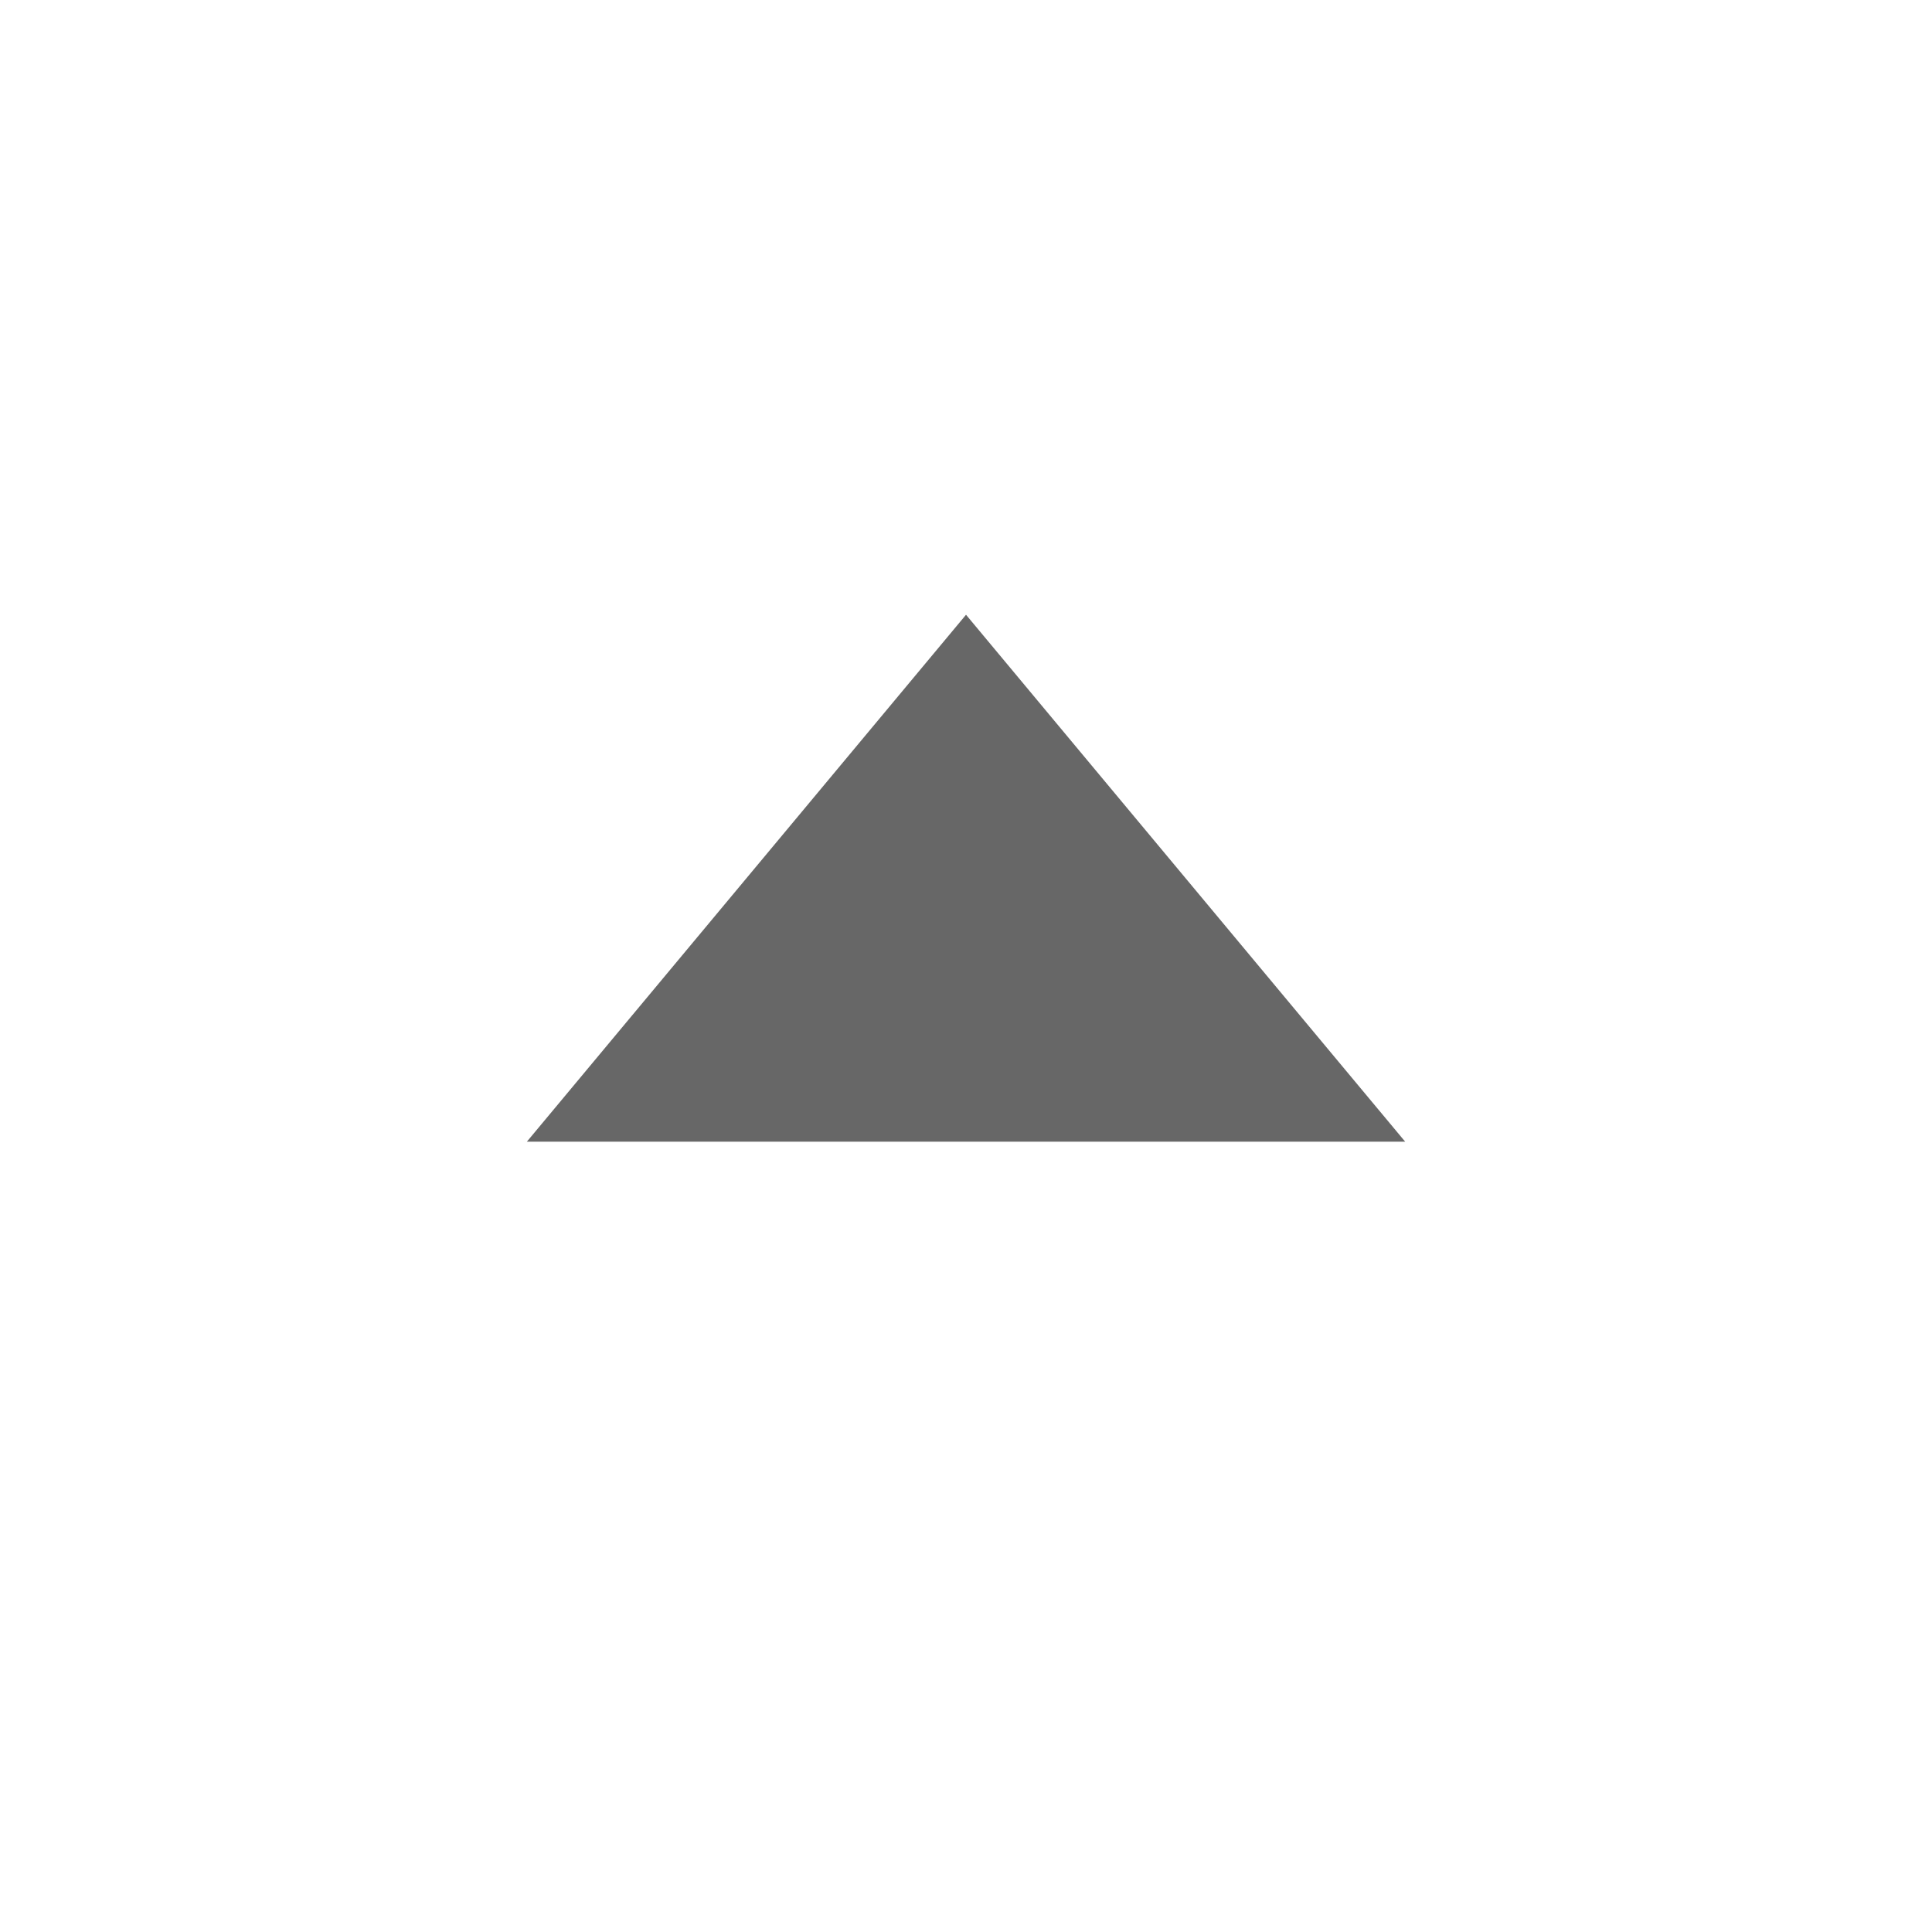
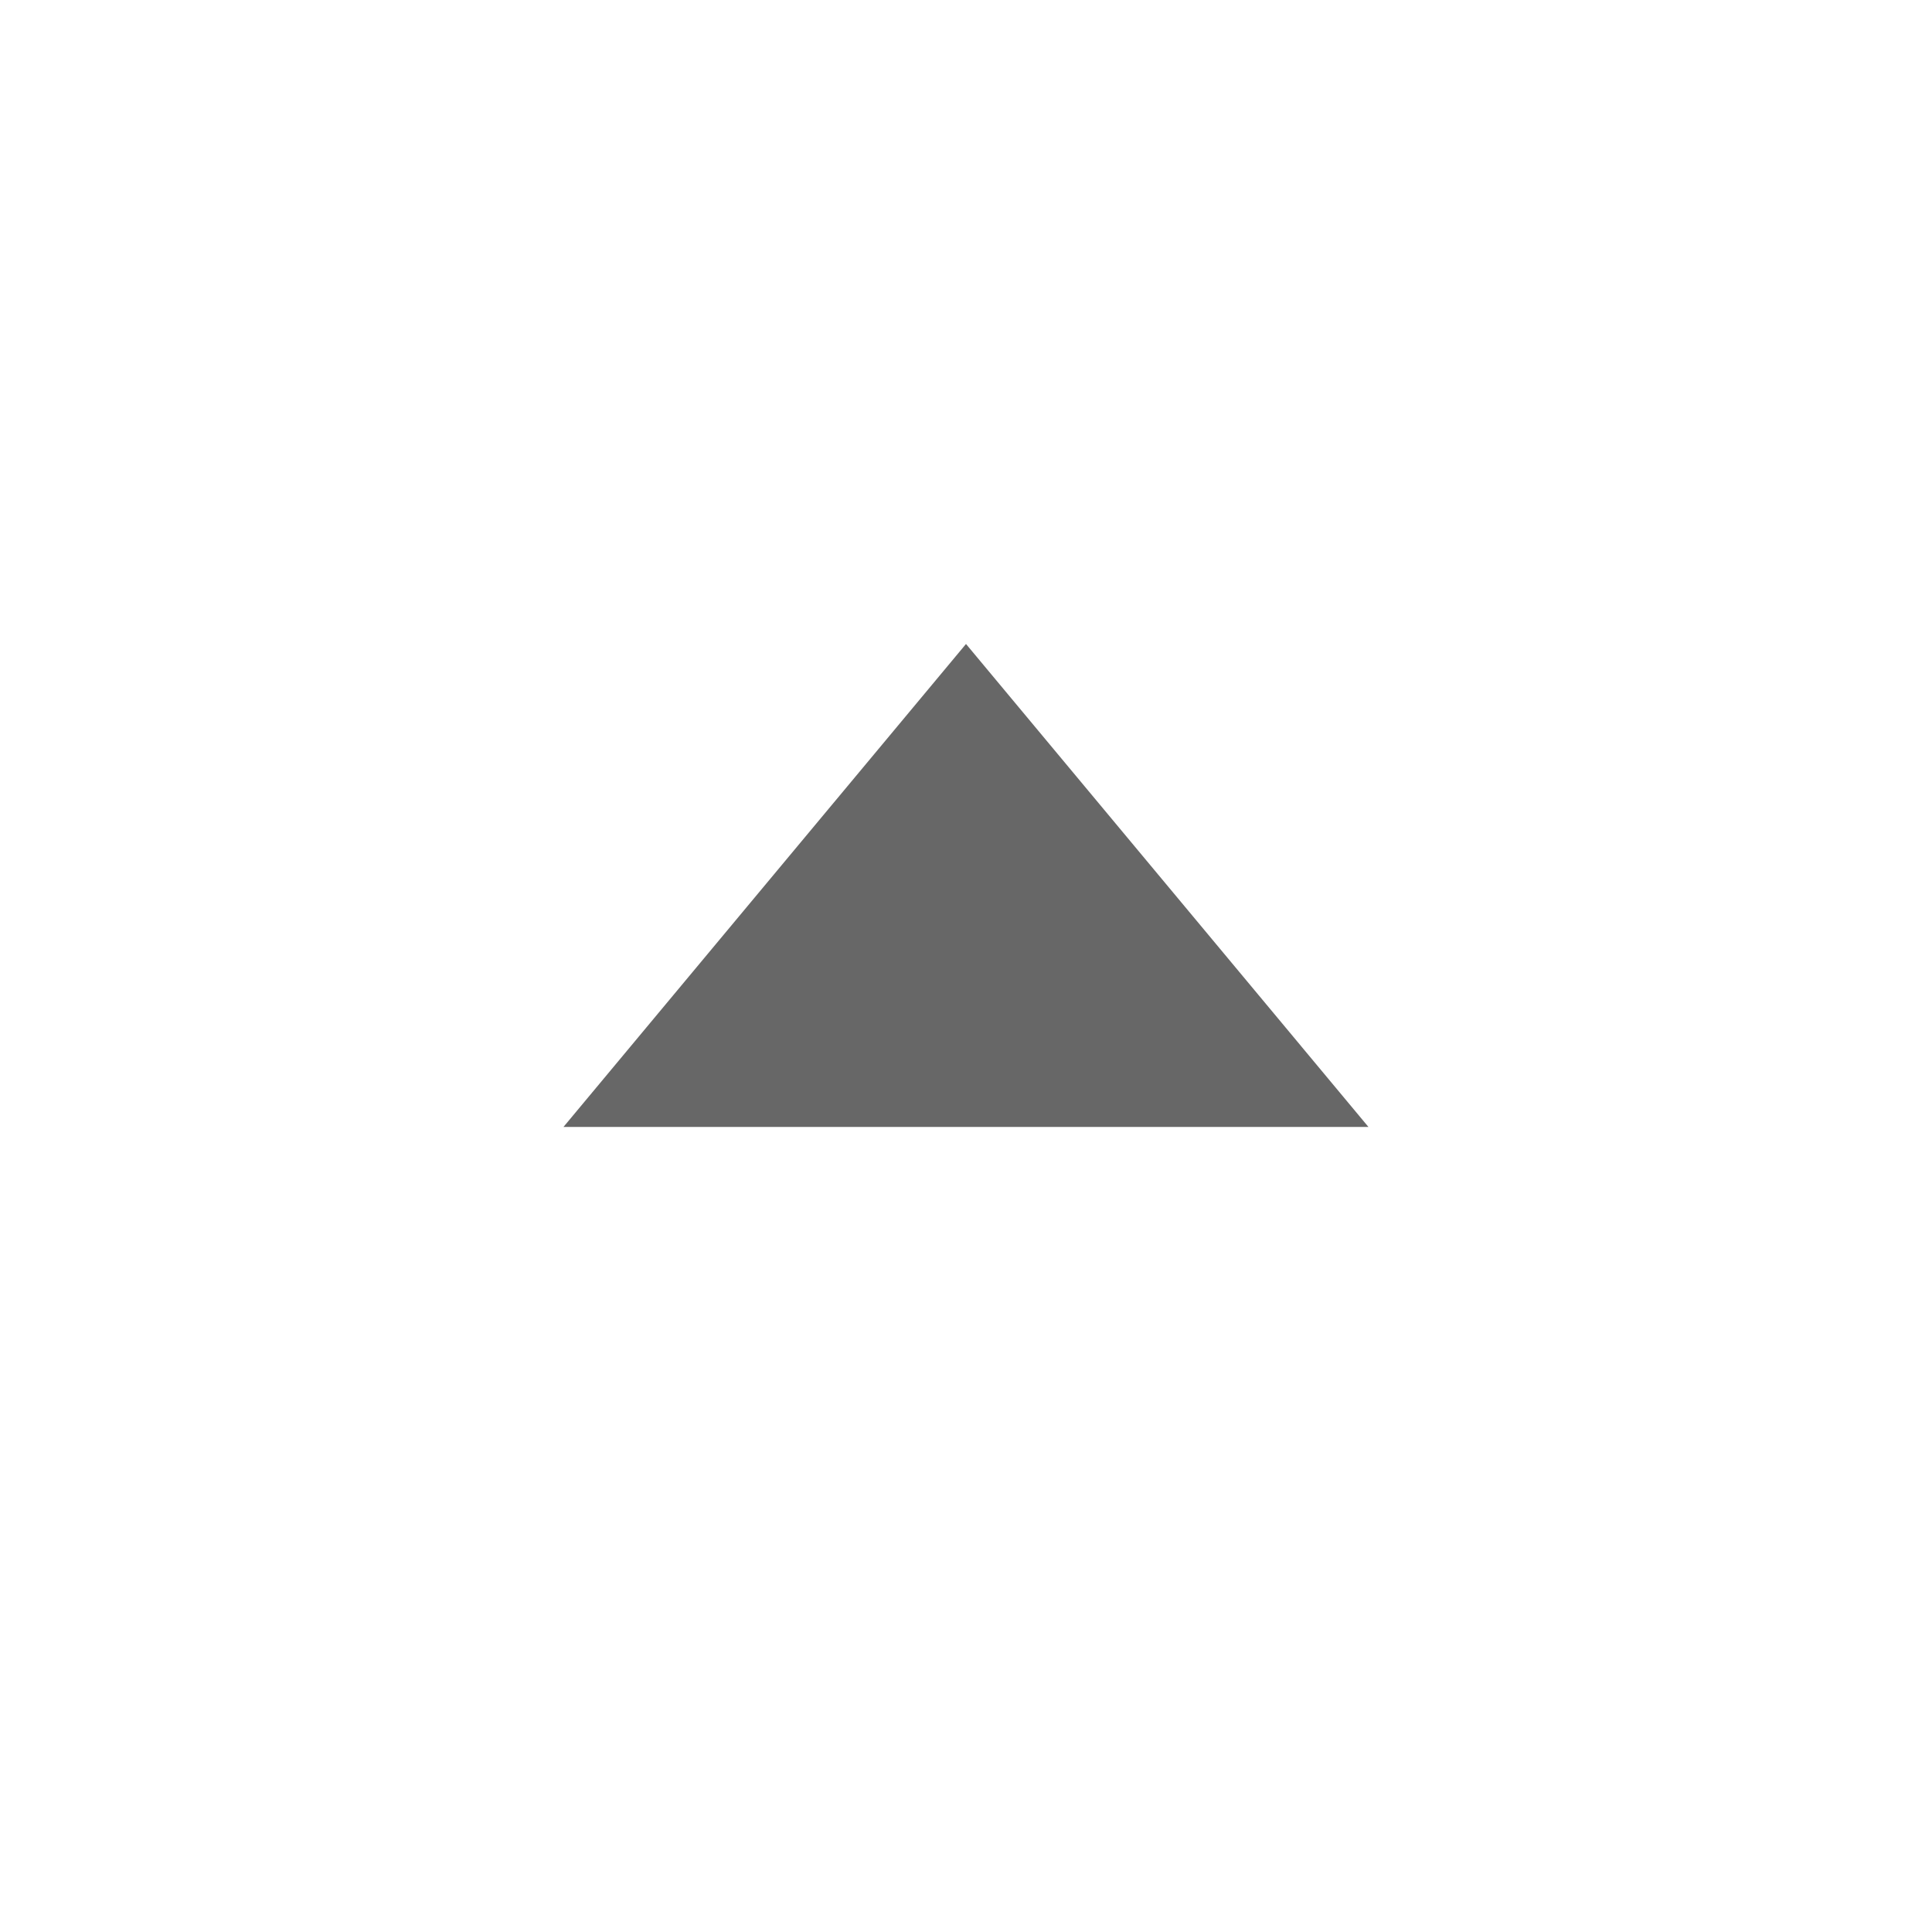
- <svg xmlns="http://www.w3.org/2000/svg" width="22" height="22" version="1.1">
-   <g id="active-center">
+ <svg xmlns="http://www.w3.org/2000/svg" width="24" height="24" version="1.1">
+   <g id="active-center" transform="scale(1.090909)">
    <rect style="opacity:0.001" width="22" height="22" x="0" y="0" />
-     <path style="opacity:1;fill:#676767" transform="matrix(0.8660254,0,0,0.6,0.4788495,4.582856)" d="m 12.149,4.029 2.887,5 2.887,5 -5.774,0 -5.774,0 2.887,-5 z" />
+     <path style="opacity:1;fill:#676767" d="M 11,7.333 C 12.528,9.167 14.056,11 15.583,12.833 c -3.056,0 -6.111,0 -9.167,0 C 7.944,11 9.472,9.167 11,7.333 Z" />
  </g>
-   <g id="hover-center">
+   <g id="hover-center" transform="matrix(1.090909,0,0,1.090909,-1.090909,0)">
    <rect style="opacity:0.001" width="22" height="22" x="23" y="0" />
    <circle style="opacity:0.07;fill:#000000" cx="34" cy="11" r="11" />
-     <path style="opacity:1;fill:#676767" d="M 34,7 36.5,10 39,13 H 34 29 l 2.5,-3 z" />
+     <path style="opacity:1;fill:#676767" d="m 34,7.333 4.583,5.5 h -9.167 z" />
  </g>
-   <g id="pressed-center">
+   <g id="pressed-center" transform="matrix(1.090909,0,0,1.090909,-2.181818,0)">
    <rect style="opacity:0.001" width="22" height="22" x="46" y="0" />
    <circle style="opacity:0.16;fill:#000000" cx="57" cy="11" r="11" />
-     <path style="opacity:1;fill:#676767" d="M 57,7 59.5,10 62,13 H 57 52 l 2.5,-3 z" />
+     <path style="opacity:1;fill:#676767" d="M 57,7.333 C 58.528,9.167 60.056,11 61.583,12.833 c -3.056,0 -6.111,0 -9.167,0 C 53.944,11 55.472,9.167 57,7.333 Z" />
  </g>
-   <g id="inactive-center">
+   <g id="inactive-center" transform="matrix(1.090909,0,0,1.090909,-3.272727,0)">
    <rect style="opacity:0.001" width="22" height="22" x="69" y="0" />
-     <path style="opacity:0.7;fill:#676767" transform="matrix(0.8660254,0,0,0.6,69.47885,4.582856)" d="m 12.149,4.029 2.887,5 2.887,5 -5.774,0 -5.774,0 2.887,-5 z" />
+     <path style="opacity:0.7;fill:#676767" d="M 80,7.333 C 81.528,9.167 83.056,11 84.583,12.833 c -3.056,0 -6.111,0 -9.167,0 C 76.944,11 78.472,9.167 80,7.333 Z" />
  </g>
-   <g id="deactivated-center">
+   <g id="deactivated-center" transform="matrix(1.090909,0,0,1.090909,-4.363636,0)">
    <rect style="opacity:0.001" width="22" height="22" x="92" y="0" />
-     <path style="opacity:0.7;fill:#676767" transform="matrix(0.8660254,0,0,0.6,92.47885,4.582856)" d="m 12.149,4.029 2.887,5 2.887,5 -5.774,0 -5.774,0 2.887,-5 z" />
+     <path style="opacity:0.7;fill:#676767" d="m 103,7.333 4.583,5.5 h -9.167 z" />
  </g>
</svg>
